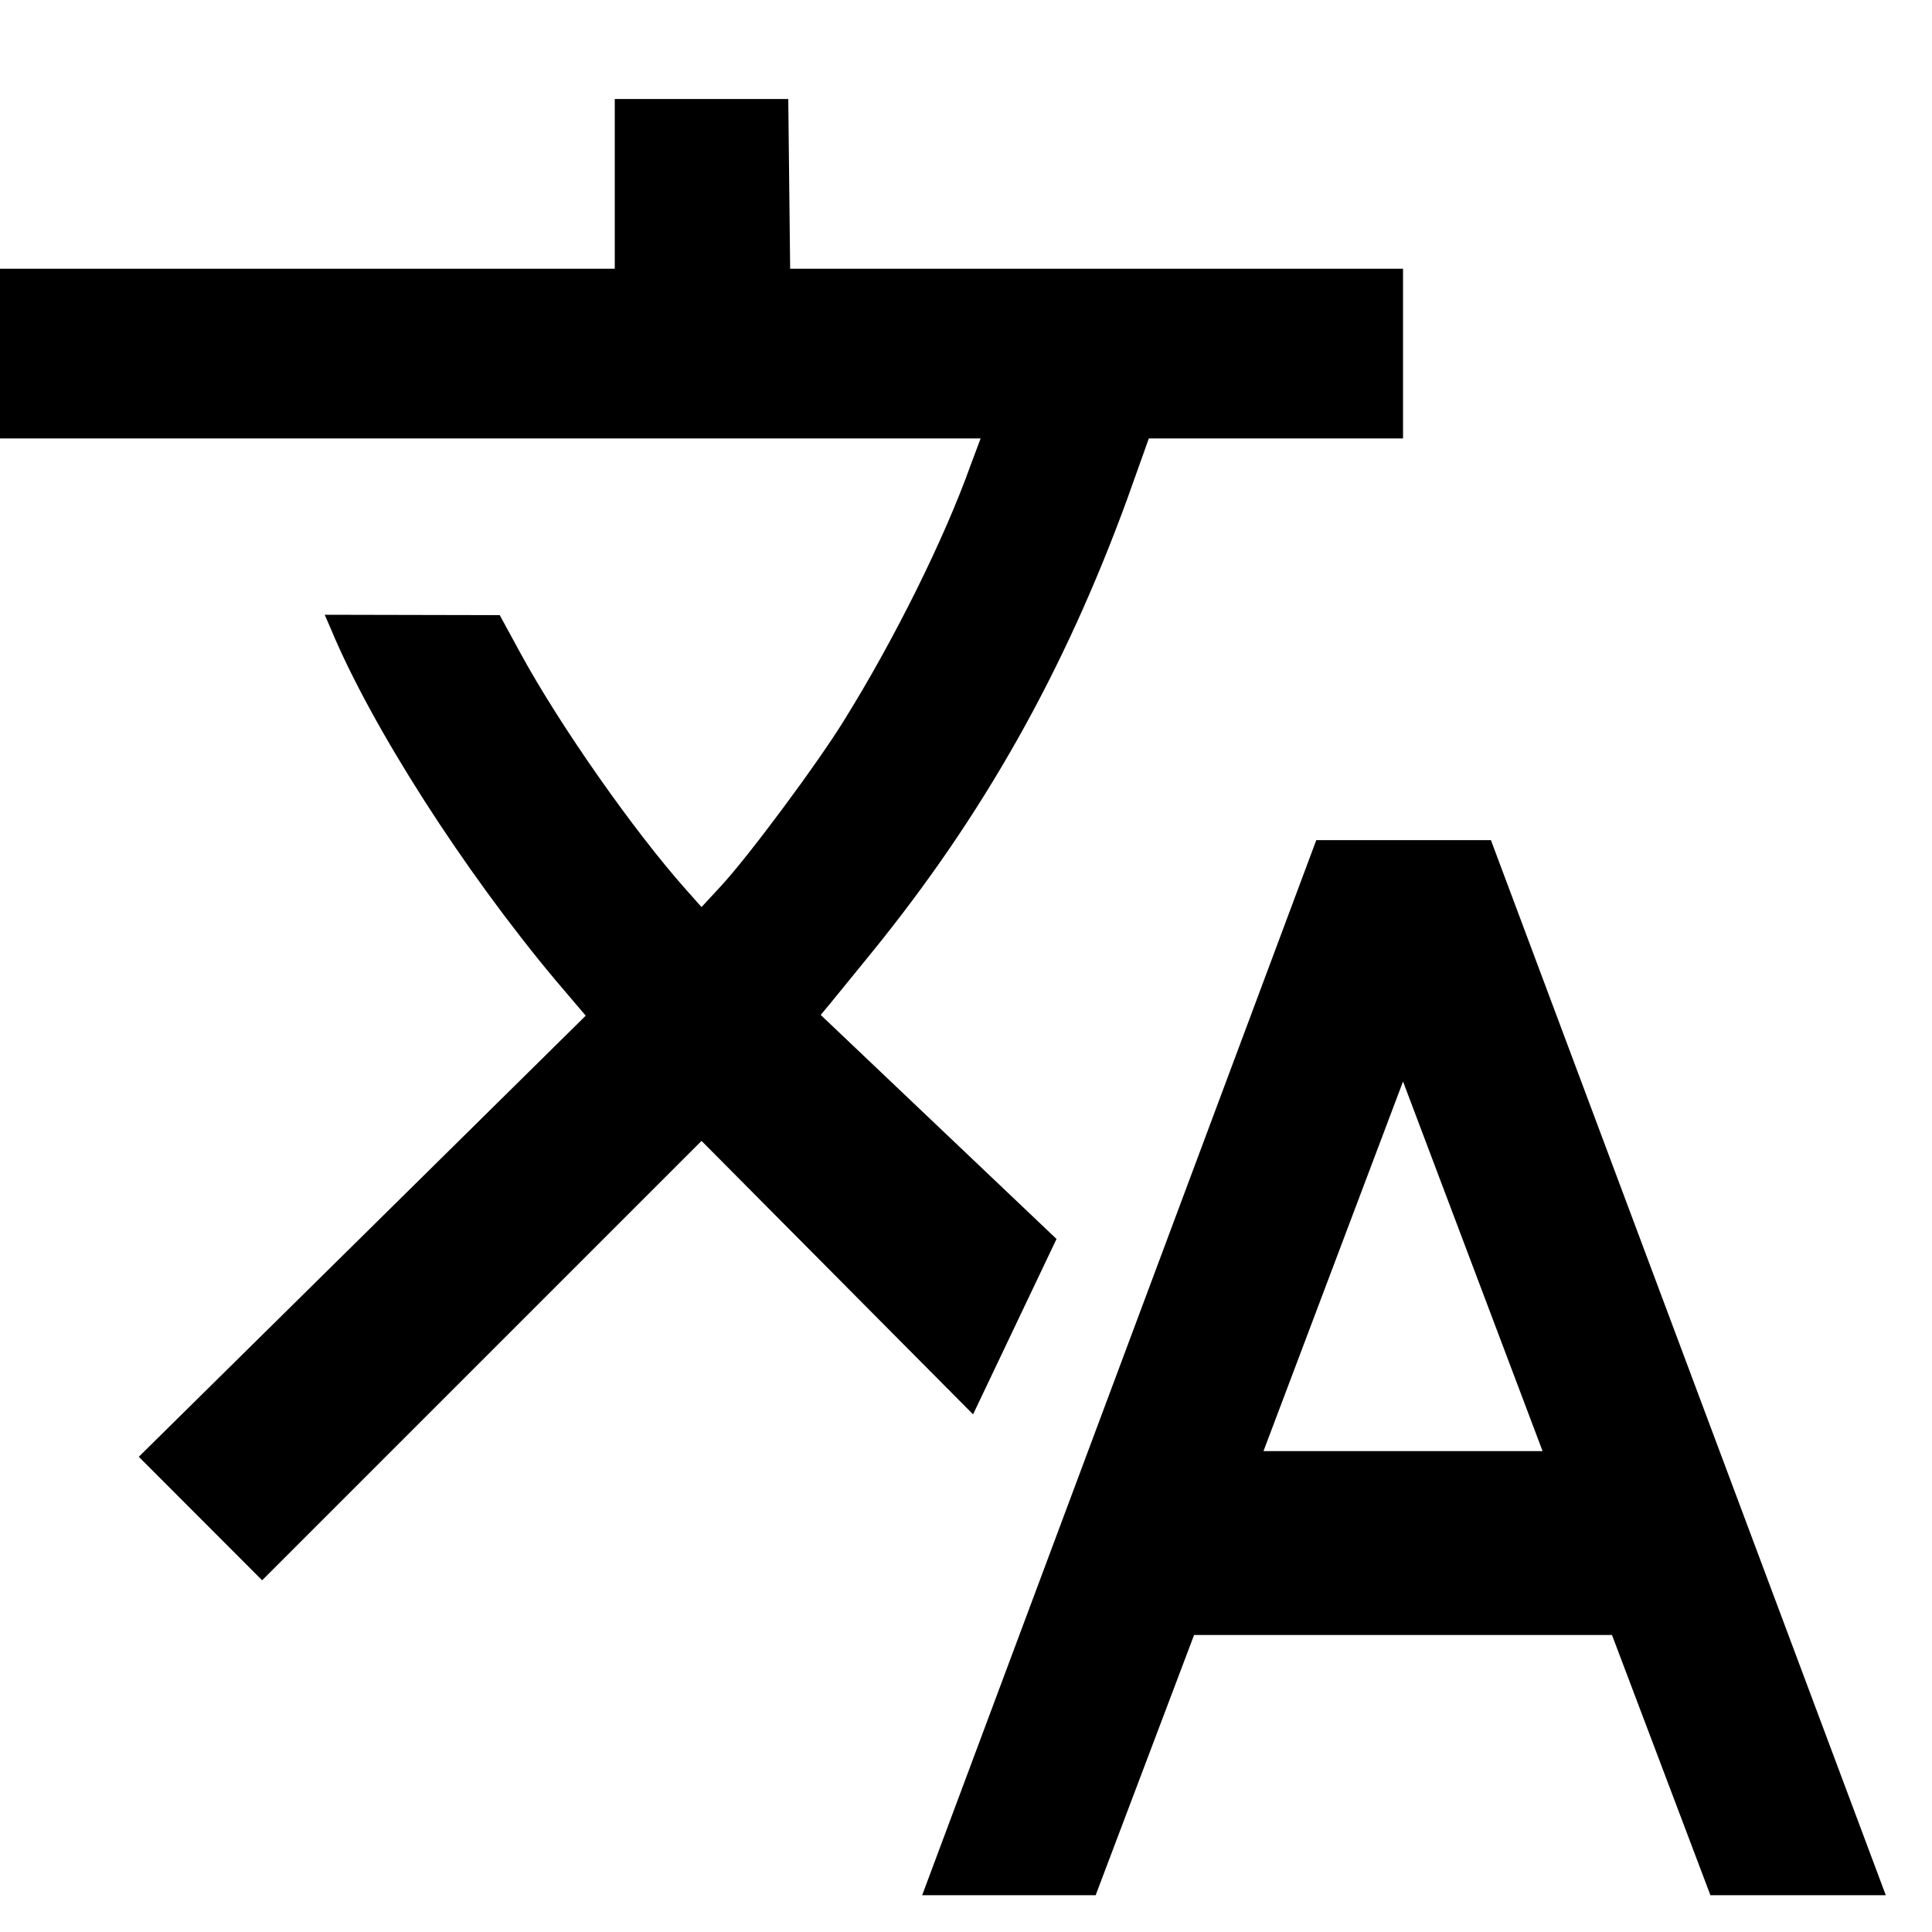
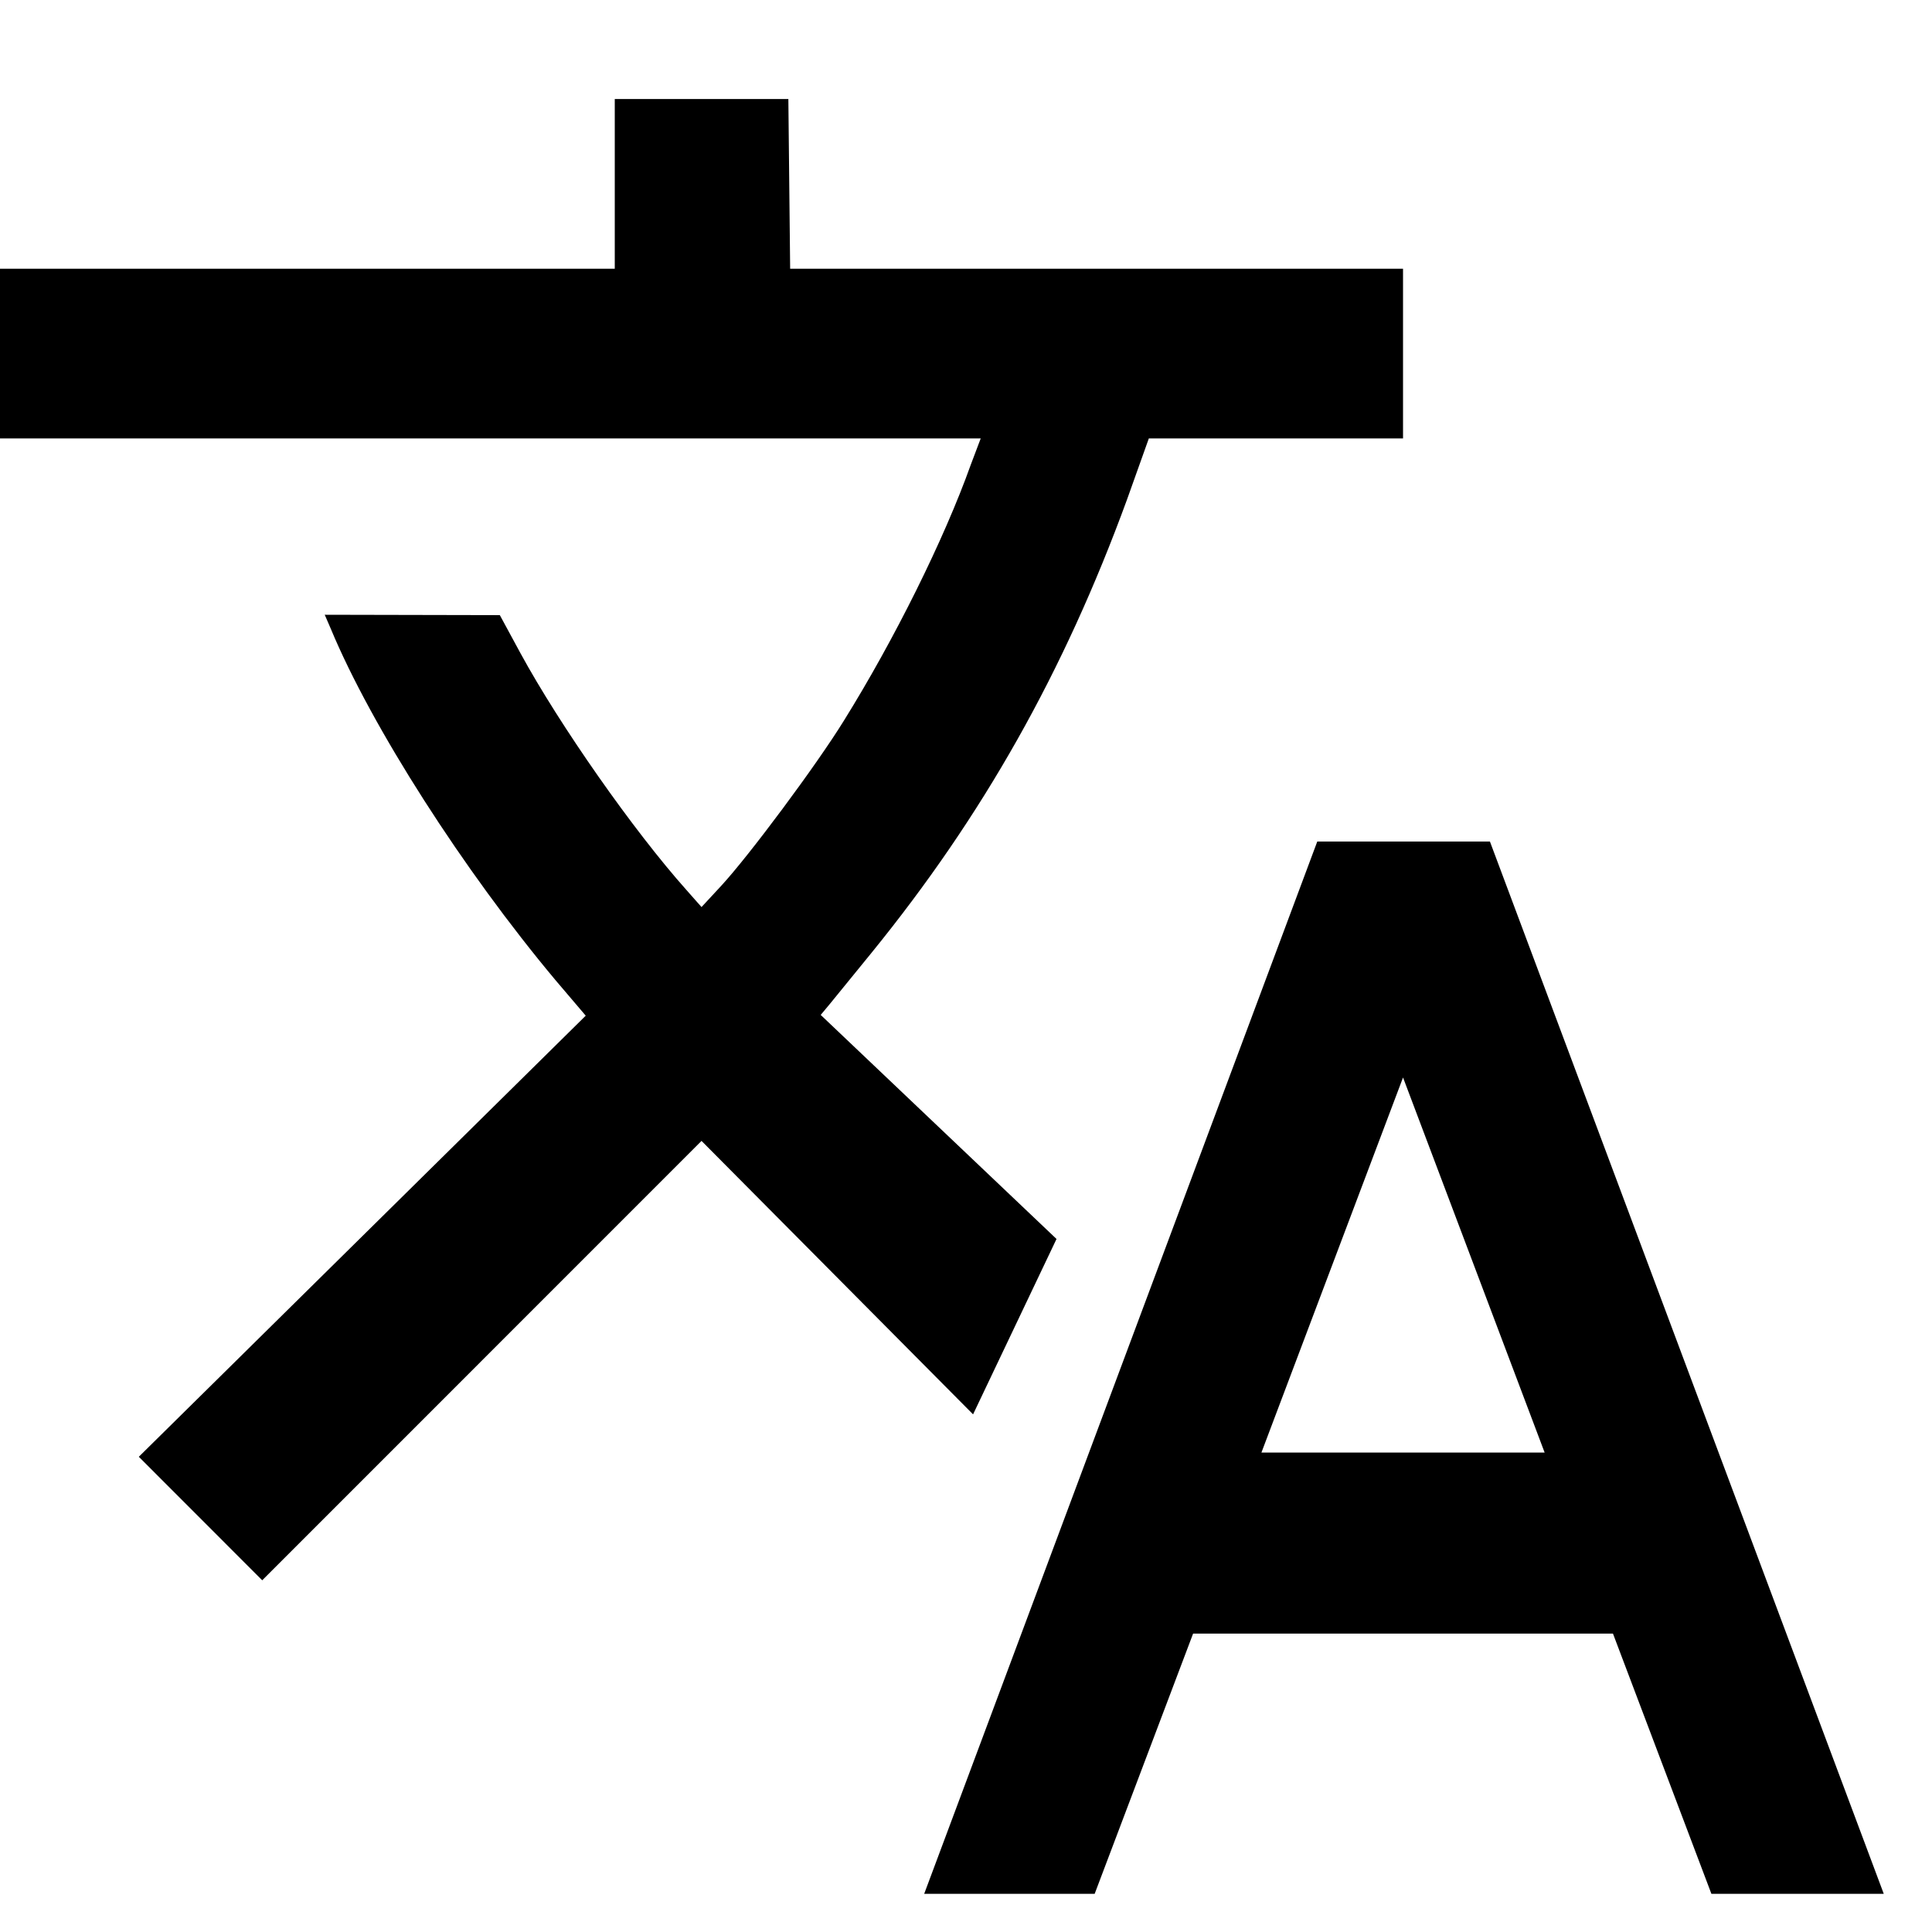
- <svg xmlns="http://www.w3.org/2000/svg" width="683" height="683" viewBox="0 0 683 683" fill="none">
-   <path d="M217.333 35V95H0V155H346.667L343.2 164.262C333.733 190.796 316.133 226.129 298.4 254.662C288.667 270.396 264.667 302.662 254.8 313.329L248 320.662L242.667 314.662C224 293.729 197.867 256.396 184 230.929L176.667 217.462L114.8 217.329L116.933 222.262C131.333 256.929 164 307.862 196.4 346.529L207.067 359.062L49.067 515L92.667 558.662L248 403.329L344 500L373.5 438L290.133 358.796L293.467 354.796C295.2 352.662 301.867 344.529 308.133 336.796C347.467 288.396 376.133 237.596 398.4 176.662L406.133 155H496V95H279.333L278.667 35H217.333Z" fill="black" />
-   <path d="M386.987 669.5L421.666 577.823L421.788 577.5H570.212L570.334 577.823L605.013 669.5H665.945L526.721 297.5H465.681L326.721 669.5H386.987ZM446.199 512.823L495.532 382.156L496 380.918L496.468 382.156L545.801 512.823L546.057 513.5H445.943L446.199 512.823Z" fill="black" stroke="black" />
+ <svg xmlns="http://www.w3.org/2000/svg" width="24" height="24" viewBox="0 0 683 683" fill="black">
+   <path d="M217.333 35V95H0V155H346.7L343.2 164.262C333.733 190.796 316.133 226.129 298.4 254.662C288.7 270.396 264.7 302.662 254.8 313.329L248 320.662L242.7 314.662C224 293.729 197.867 256.396 184 230.929L176.7 217.462L114.8 217.329L116.933 222.262C131.333 256.929 164 307.862 196.4 346.529L207.067 359.062L49.07 515L92.7 558.662L248 403.329L344 500L373.5 438L290.133 358.796L293.467 354.796C295.2 352.662 301.867 344.529 308.133 336.796C347.467 288.396 376.133 237.596 398.4 176.662L406.133 155H496V95H279.333L278.7 35H217.333Z" />
+   <path d="M386.987 669.5L421.666 577.823L421.788 577.5H570.212L570.334 577.823L605.013 669.5H665.945L526.721 297.5H465.681L326.721 669.5H386.987ZM446.199 512.823L495.532 382.156L496 380.918L496.468 382.156L545.801 512.823L546.057 513.5H445.943L446.199 512.823Z" />
</svg>
